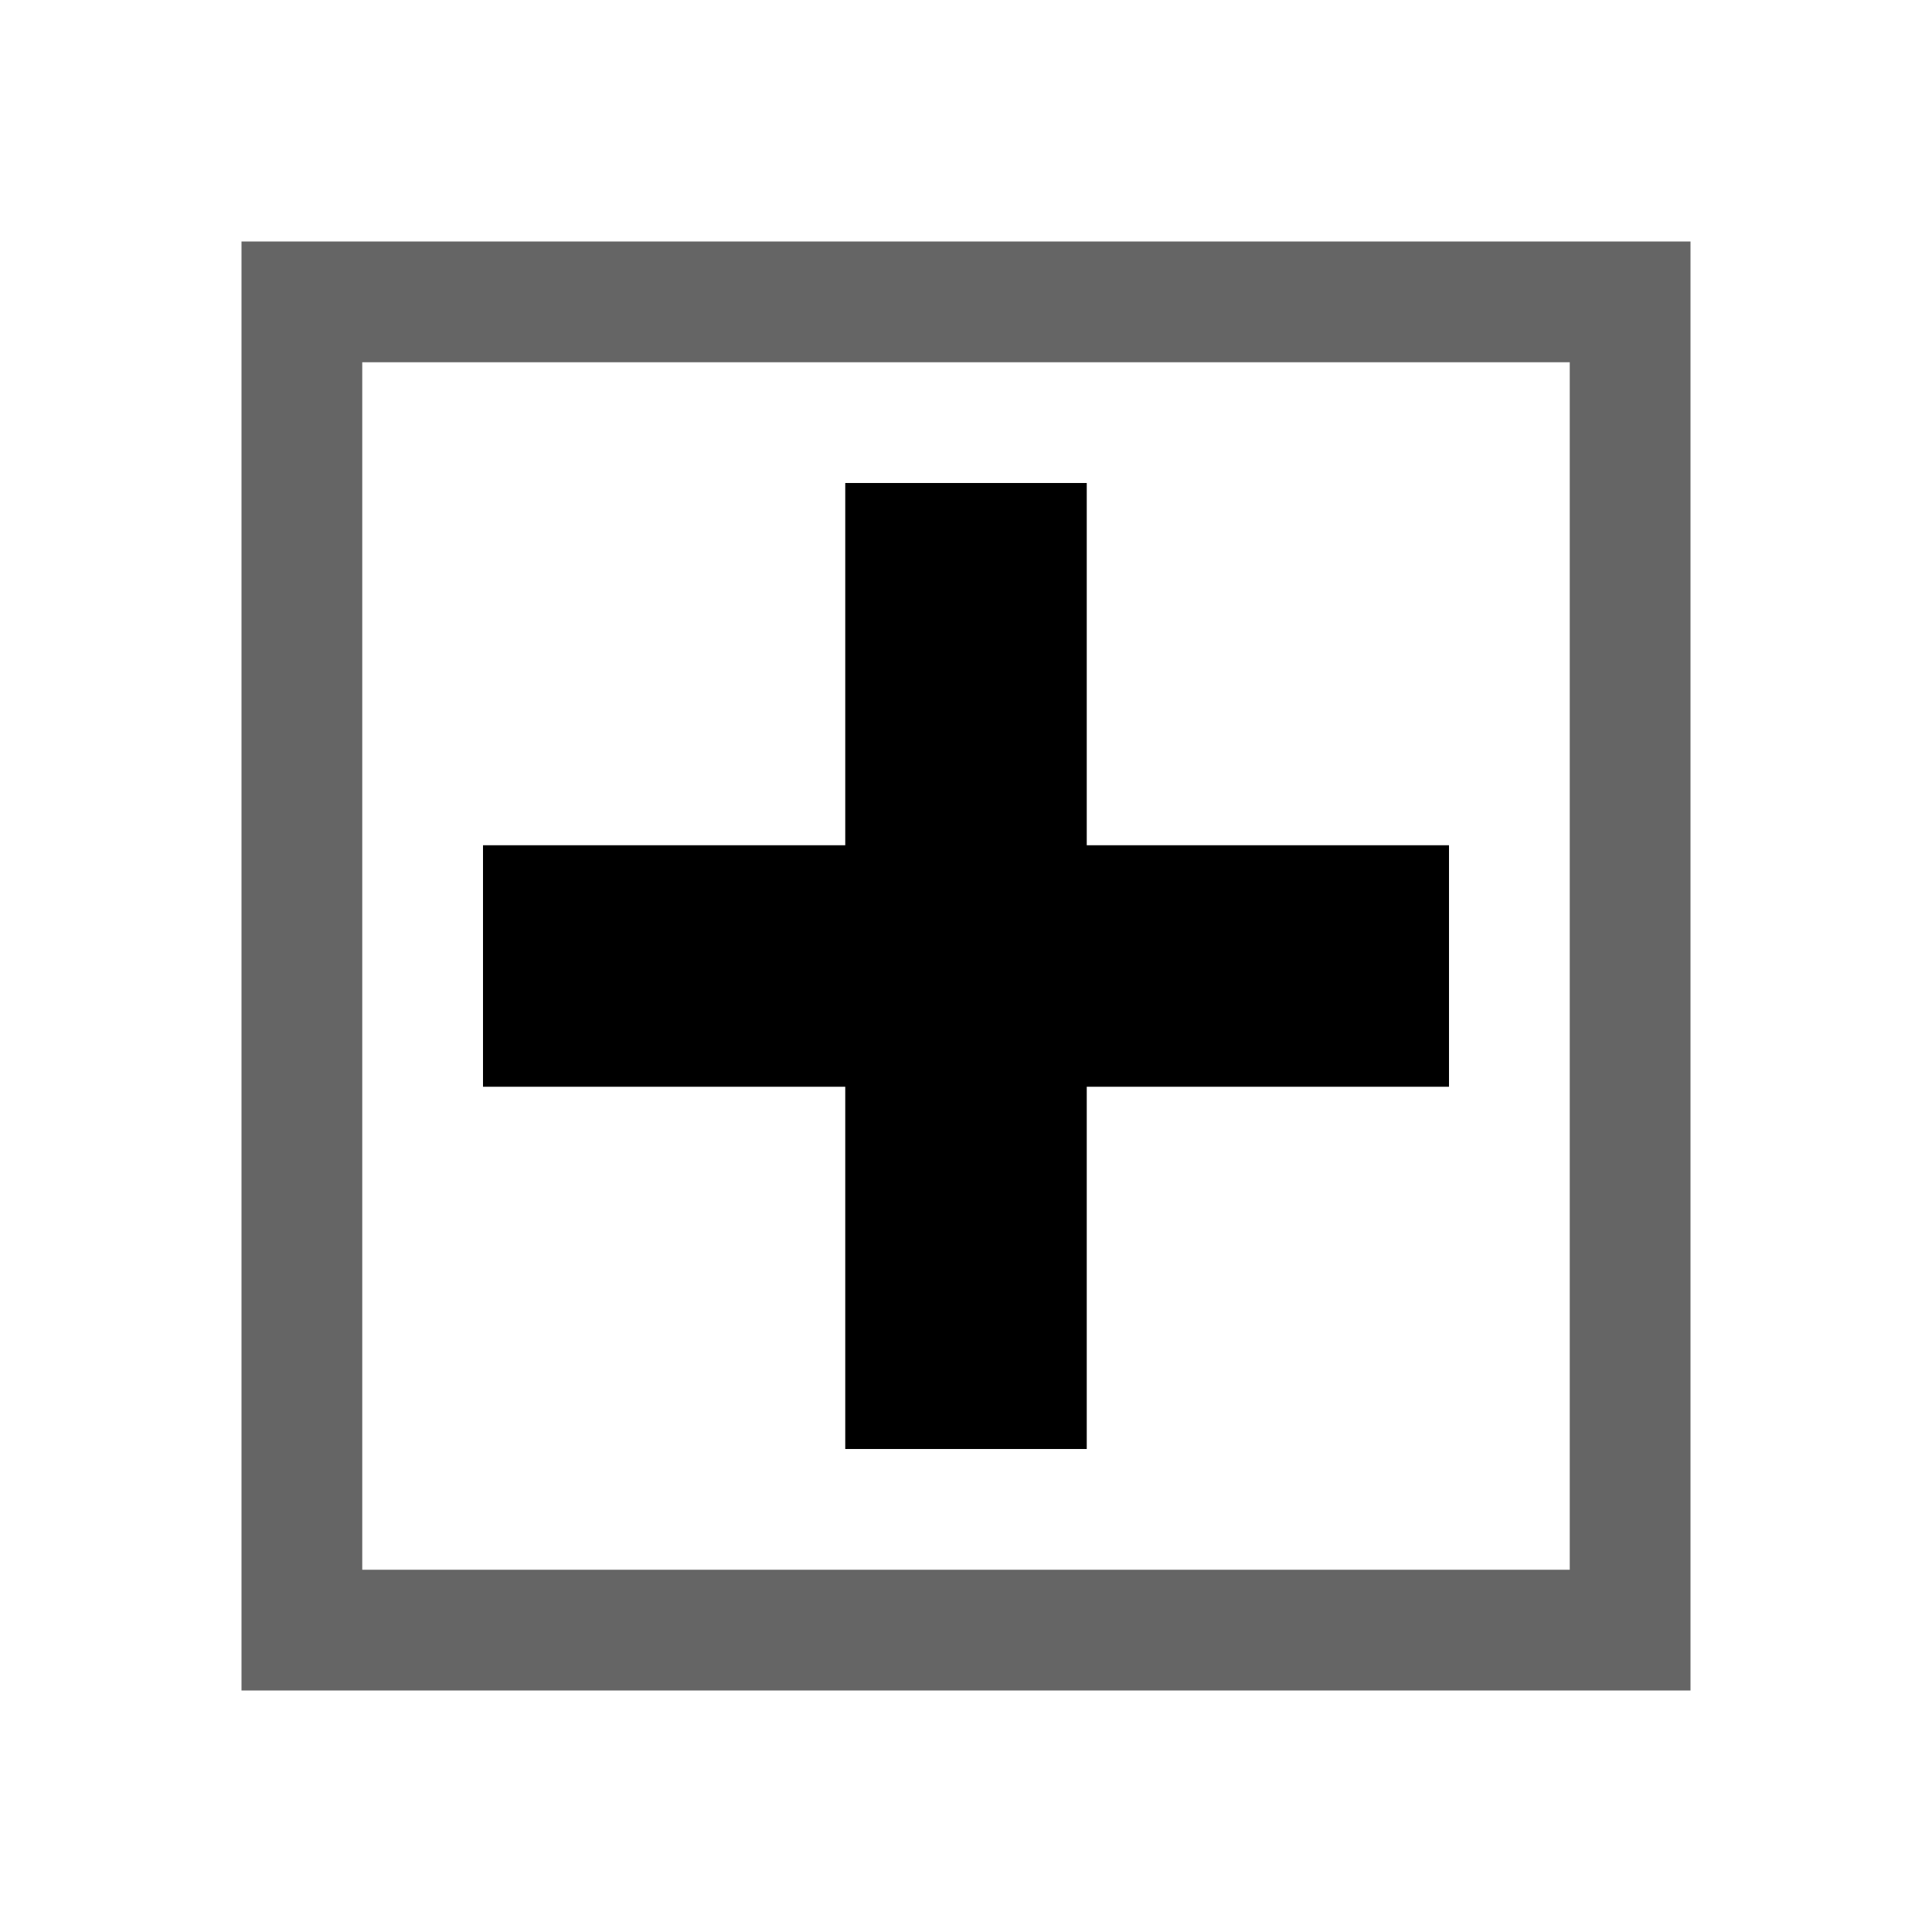
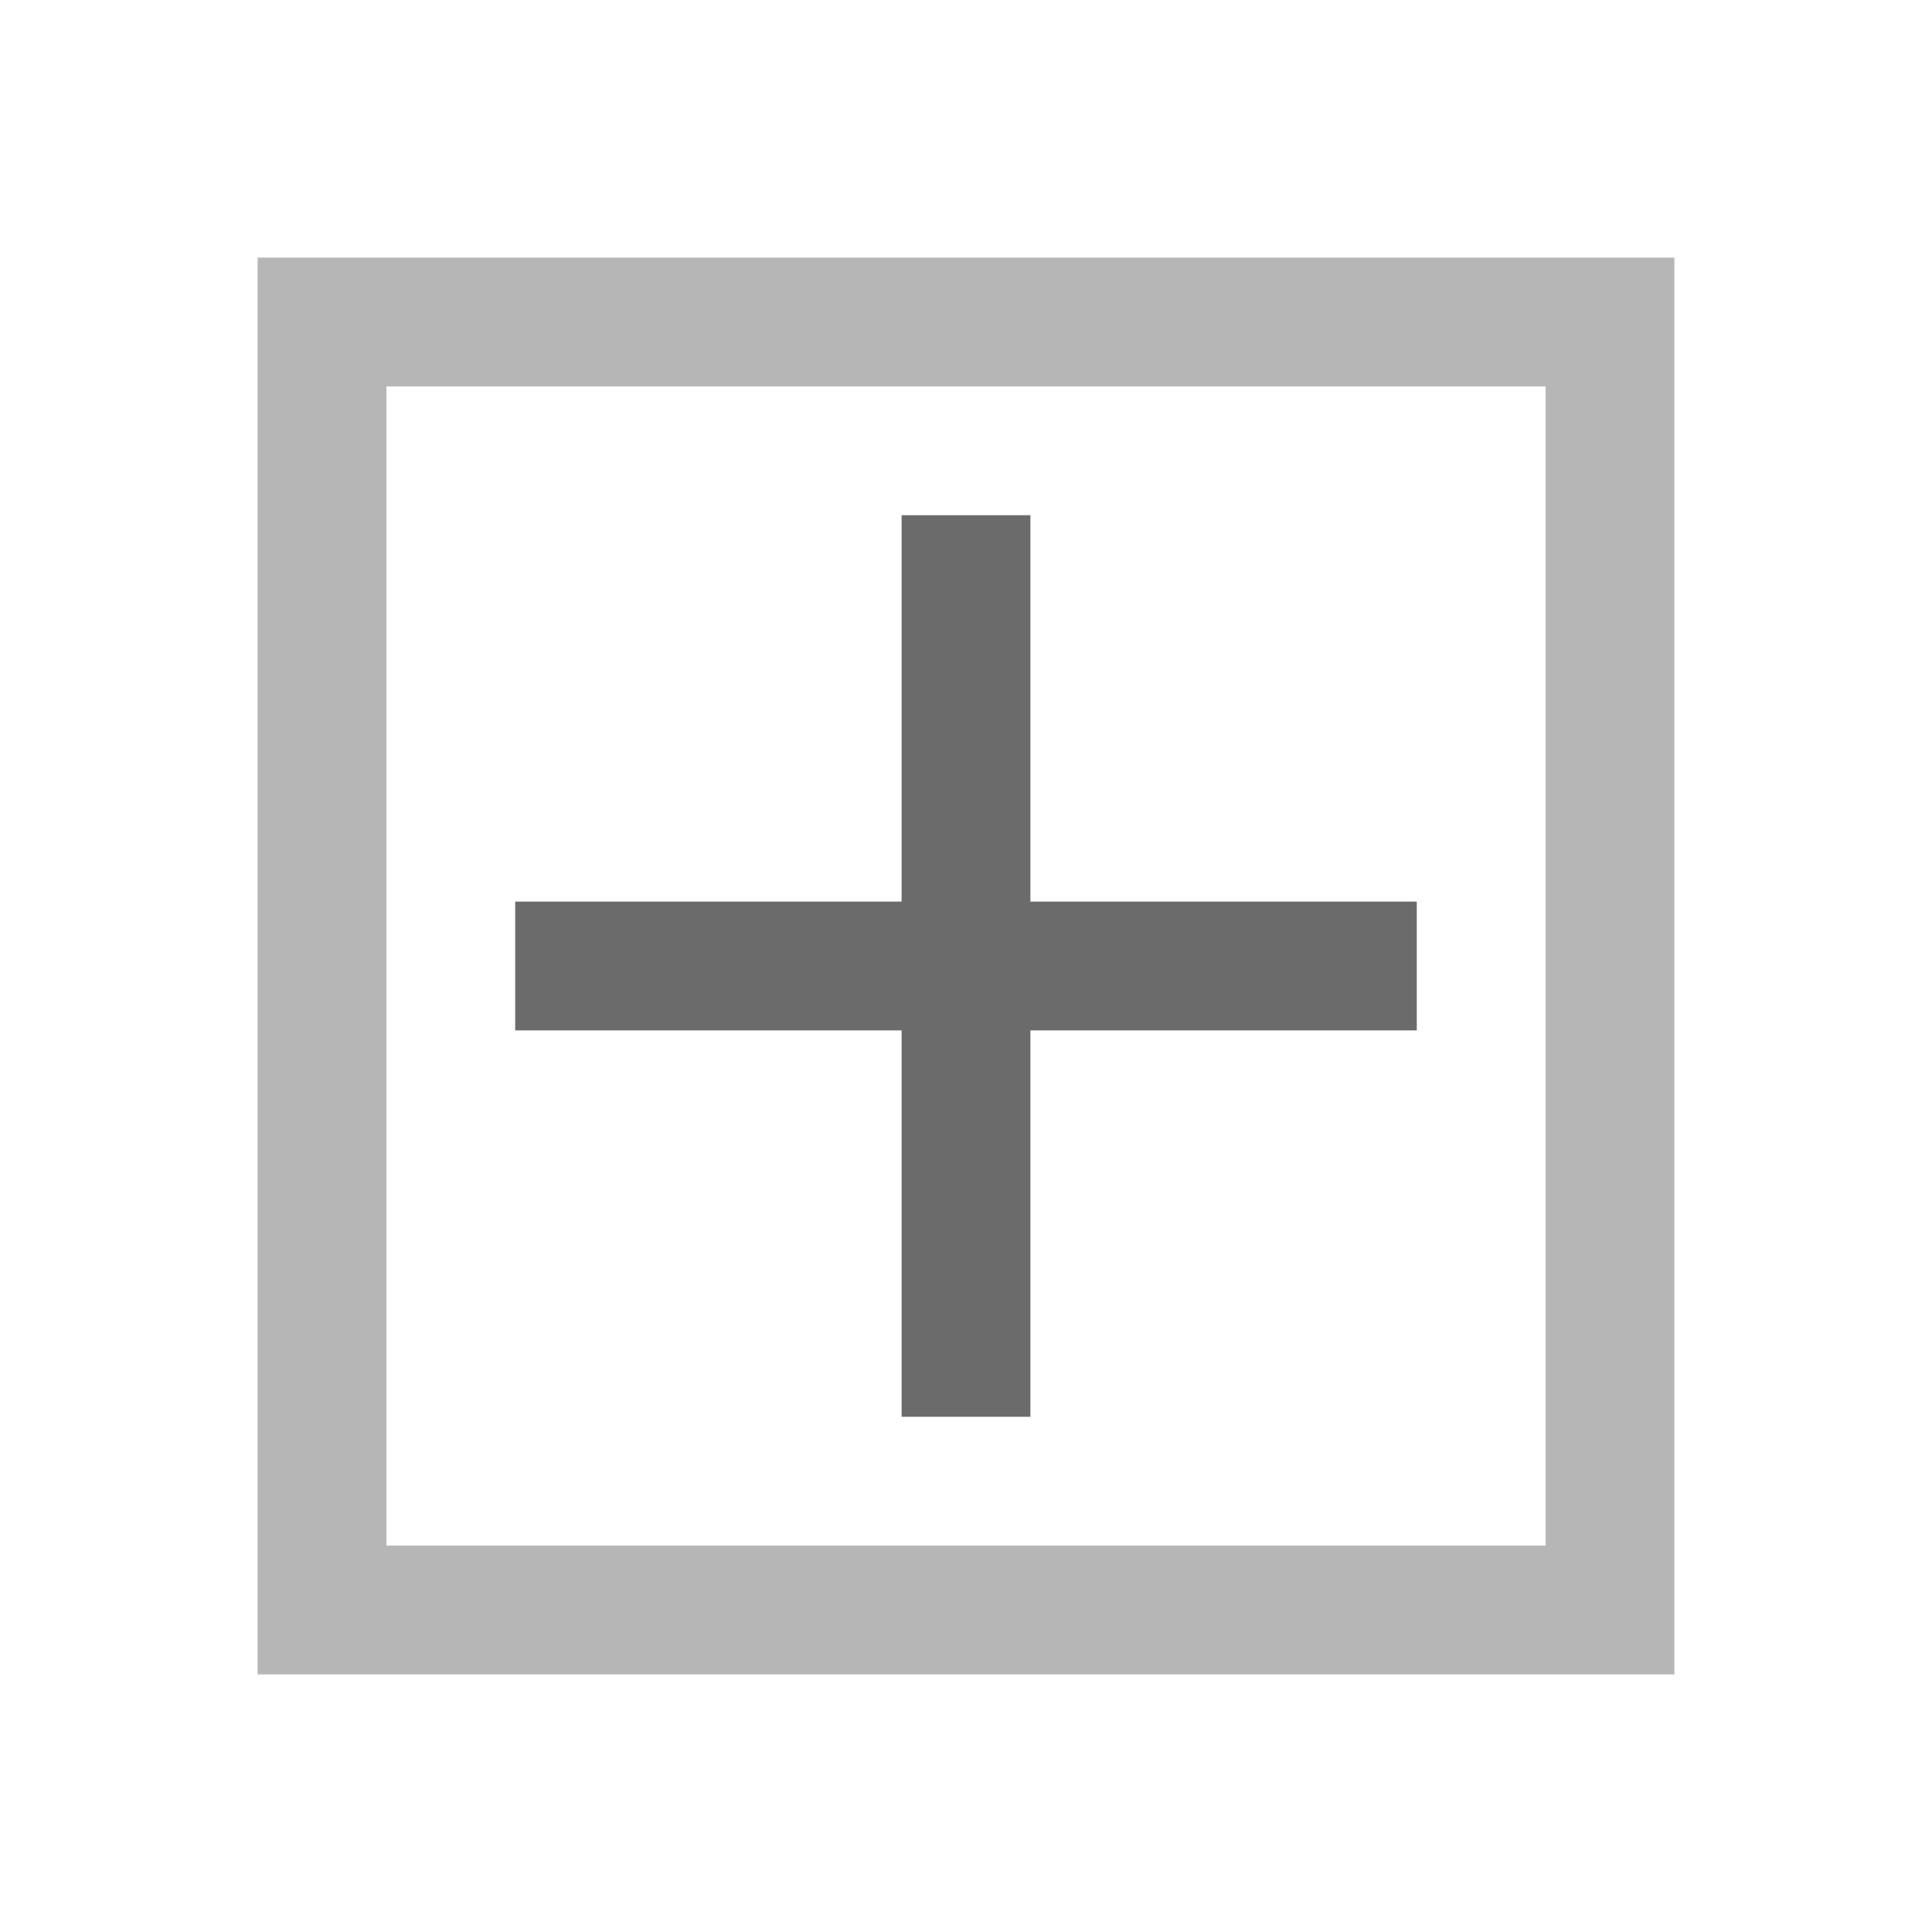
- <svg xmlns="http://www.w3.org/2000/svg" version="1.1" id="Layer_1" x="0px" y="0px" viewBox="0 0 16 16" style="enable-background:new 0 0 16 16;" xml:space="preserve">
+ <svg xmlns="http://www.w3.org/2000/svg" version="1.1" id="Layer_1" x="0px" y="0px" viewBox="0 0 15 15" style="enable-background:new 0 0 15 15;" xml:space="preserve">
  <style type="text/css">
- 	.icon_x002D_vso_x002D_bg{fill:#656565;}
+ 	.st0{fill:none;stroke:#6B6B6B;stroke-miterlimit:10;}
+ 	.st1{fill:#B6B6B6;}
</style>
-   <path class="icon_x002D_vso_x002D_bg" d="M2,2v12h12V2H2z M13,13H3V3h10V13z" />
-   <path id="XMLID_5_" d="M12,9H9v3H7V9H4V7h3V4h2v3h3V9z" />
+   <g>
+     <line class="st0" x1="7.5" y1="4" x2="7.5" y2="11" />
+     <line class="st0" x1="11" y1="7.5" x2="4" y2="7.5" />
+   </g>
+   <g id="iconBg">
+     <g>
+       <path class="st1" d="M12,3v9H3V3H12 M13,2H2v11h11V2L13,2z" />
+     </g>
+   </g>
</svg>
